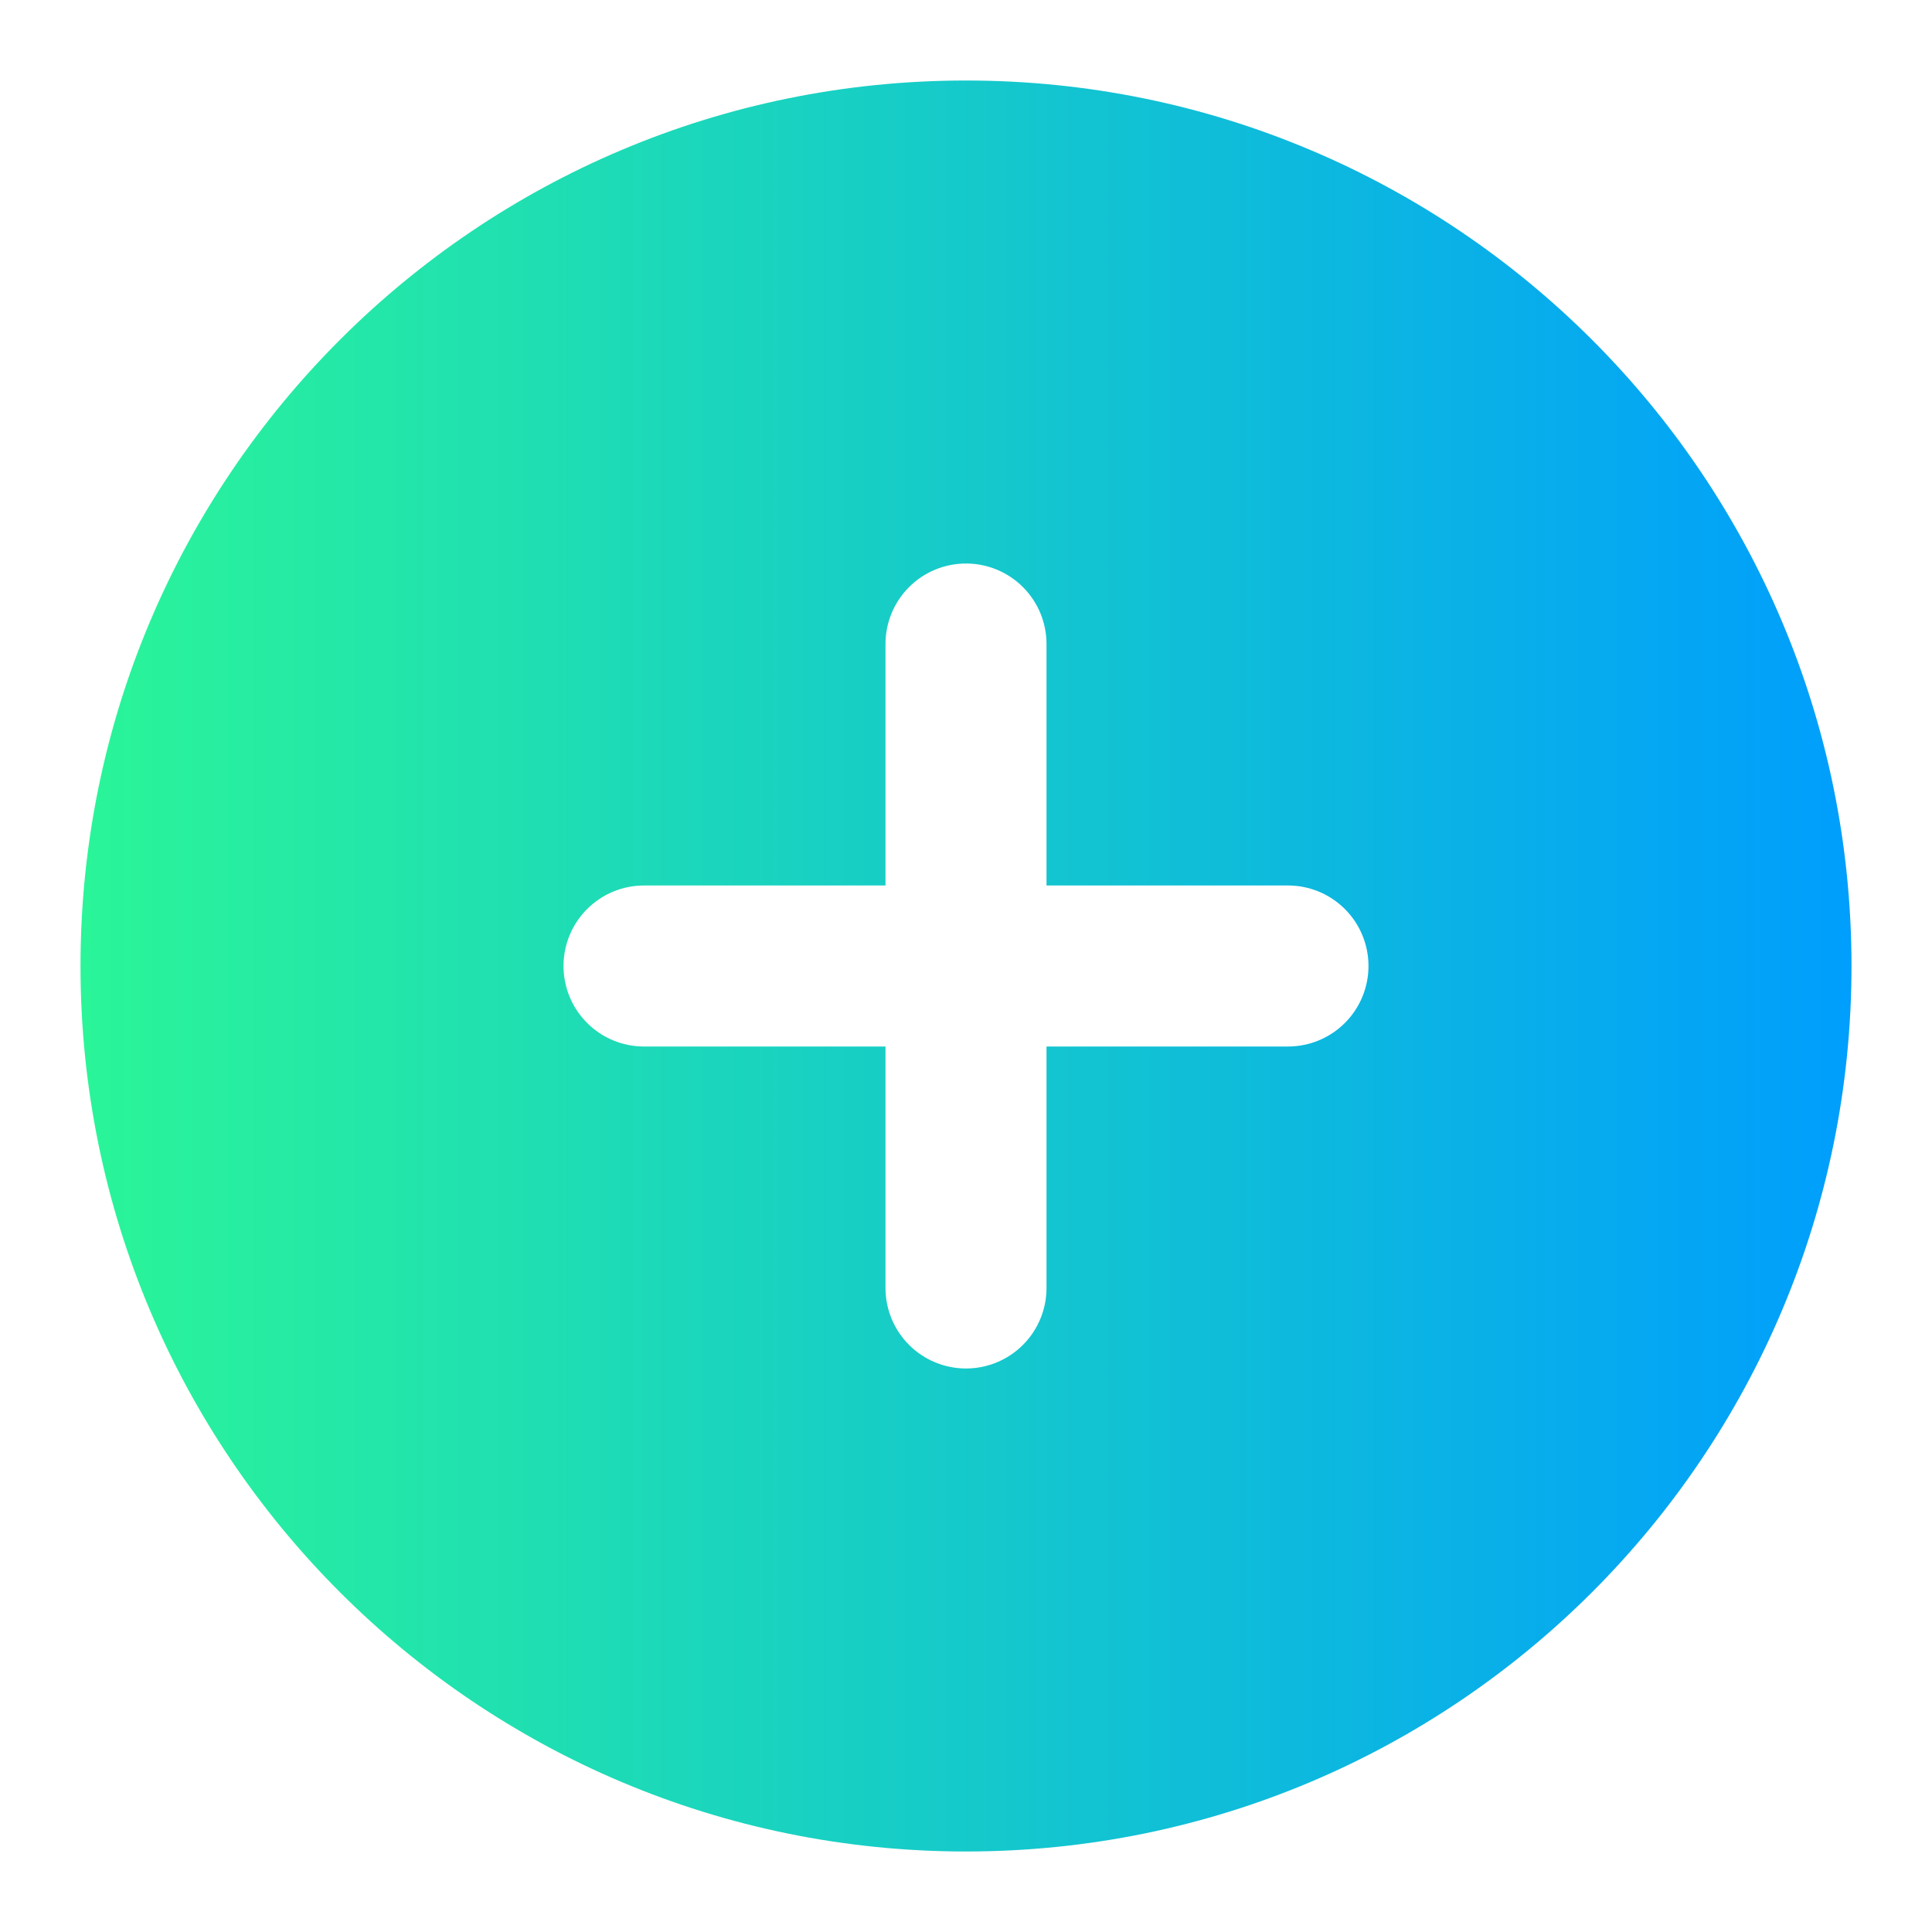
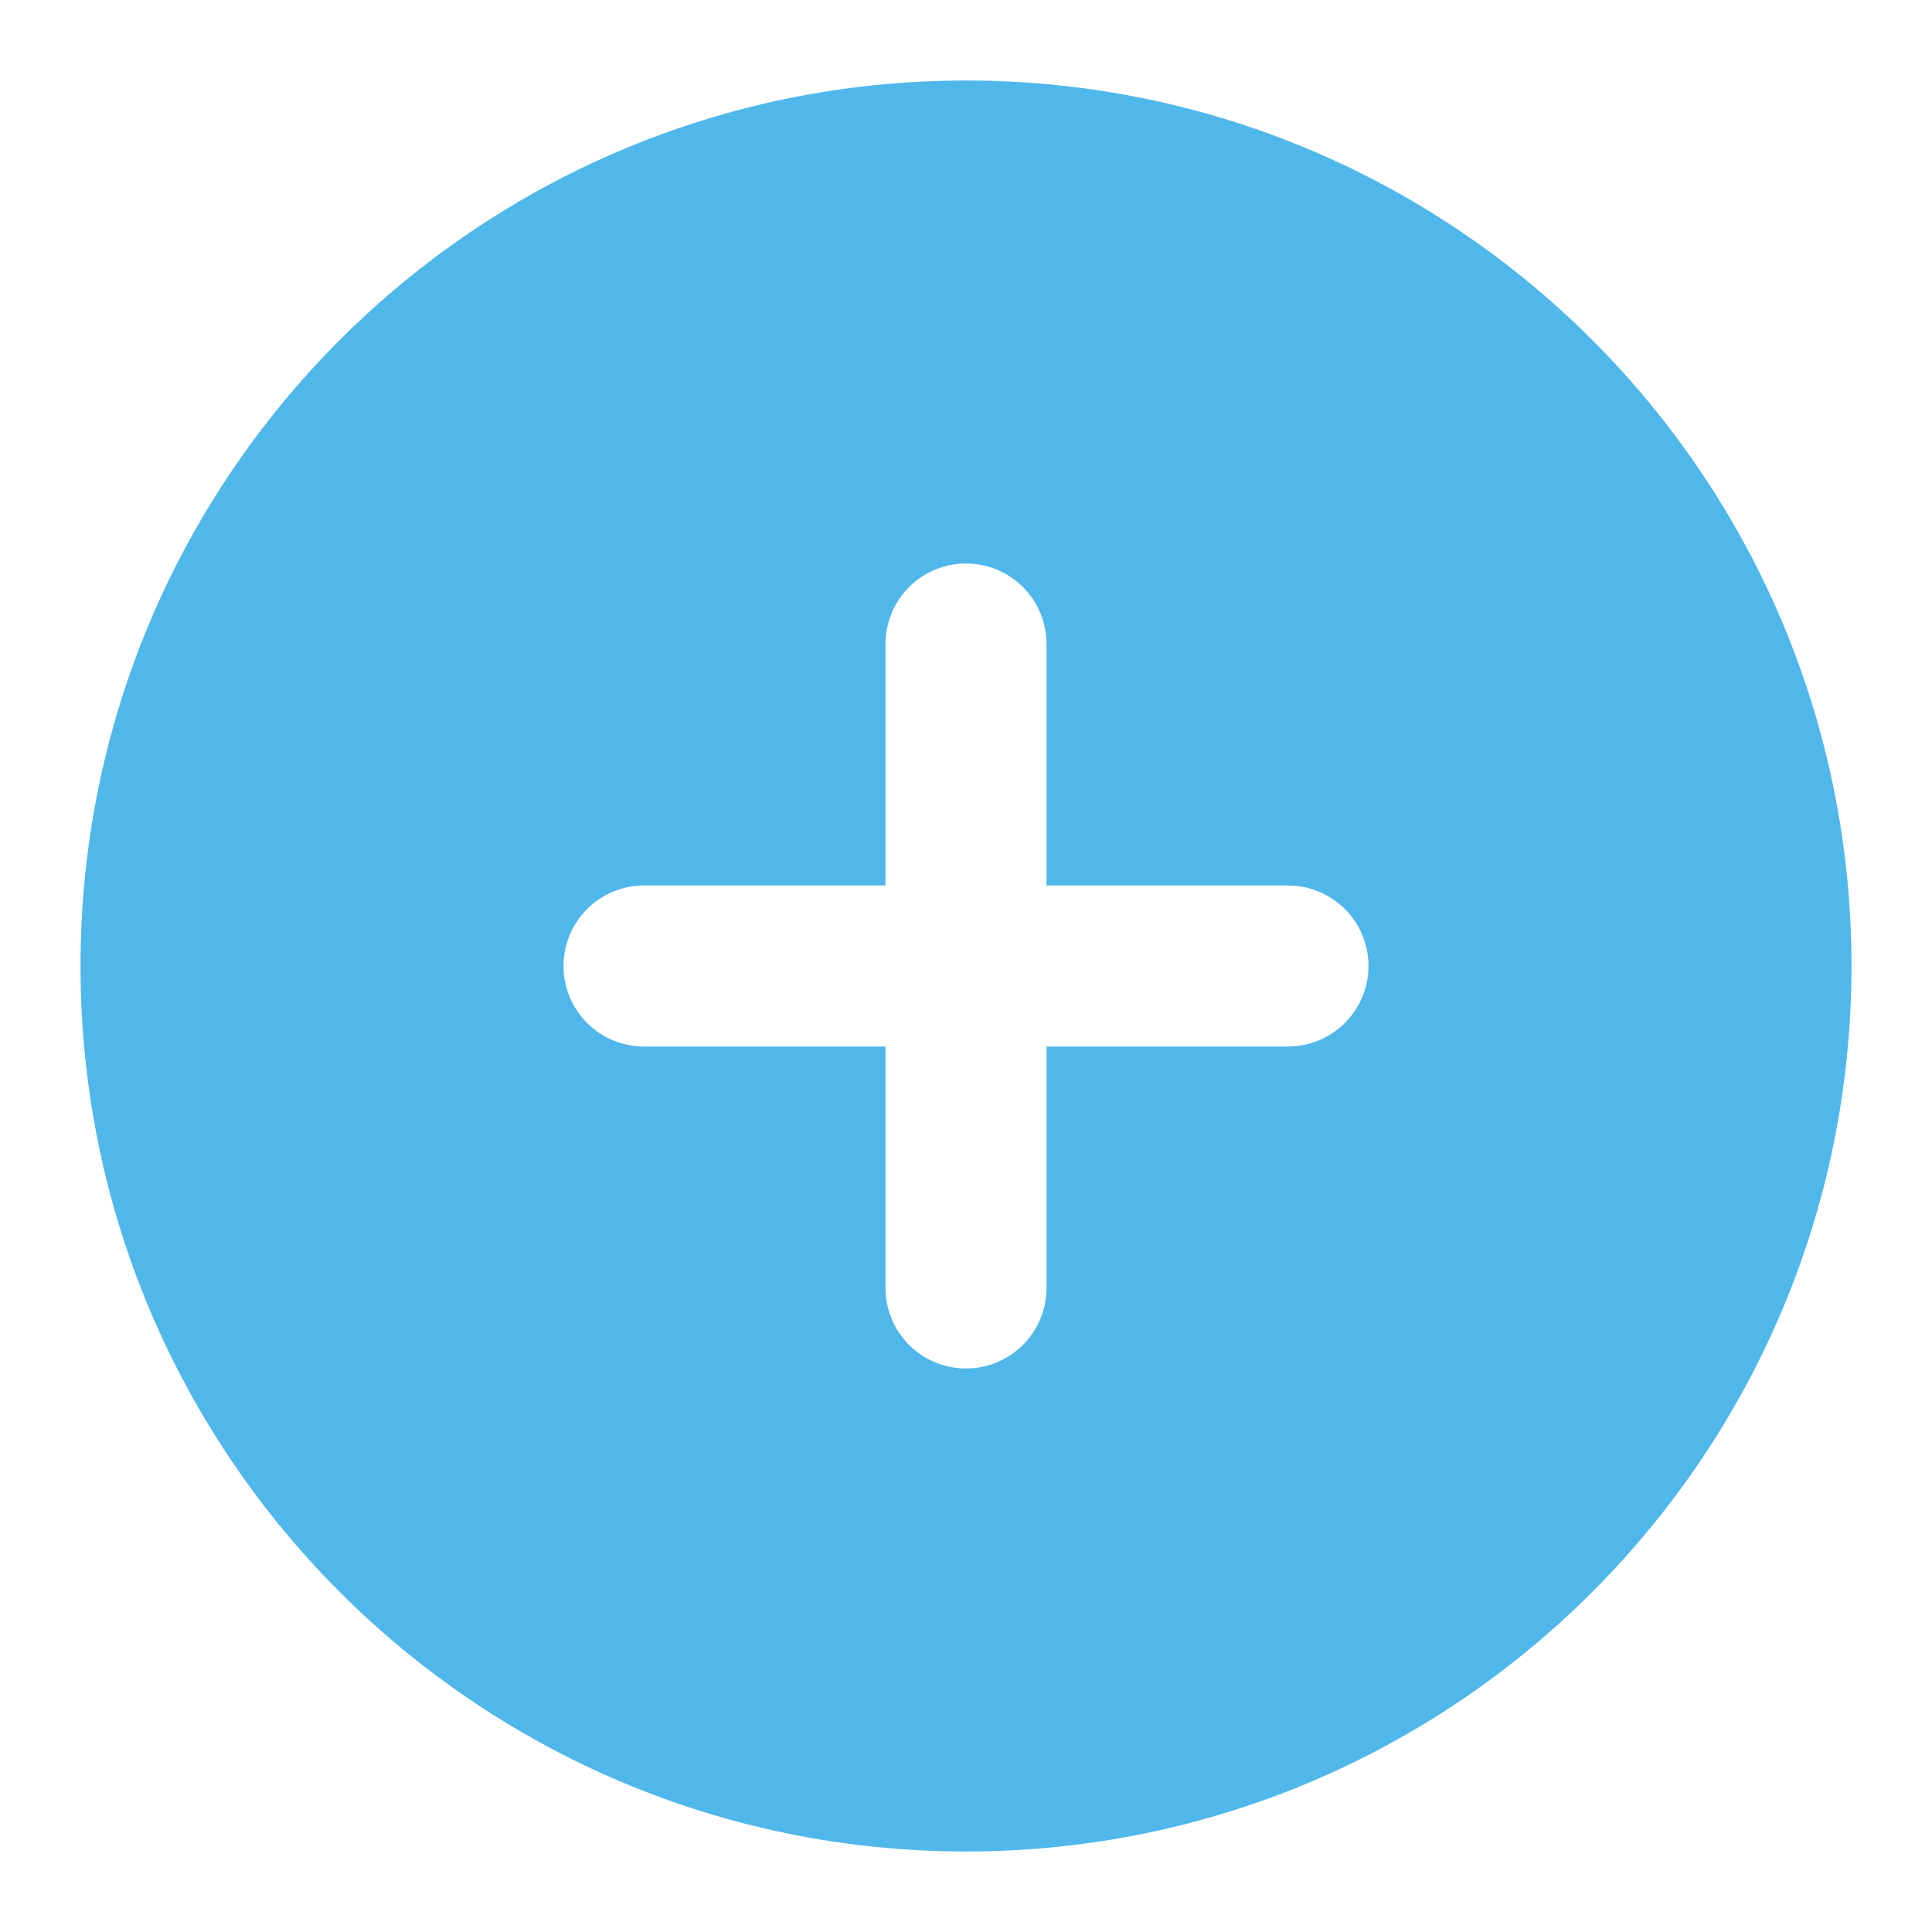
<svg xmlns="http://www.w3.org/2000/svg" width="64" height="64" viewBox="0 0 64 64" fill="none">
  <path fill-rule="evenodd" clip-rule="evenodd" d="M32 2.667C15.8 2.667 2.667 15.8 2.667 32C2.667 48.2 15.8 61.333 32 61.333C48.2 61.333 61.333 48.2 61.333 32C61.333 15.8 48.2 2.667 32 2.667ZM34.667 42.667C34.667 43.374 34.386 44.052 33.886 44.552C33.386 45.052 32.707 45.333 32 45.333C31.293 45.333 30.614 45.052 30.114 44.552C29.614 44.052 29.333 43.374 29.333 42.667V34.667H21.333C20.626 34.667 19.948 34.386 19.448 33.886C18.948 33.386 18.667 32.707 18.667 32C18.667 31.293 18.948 30.614 19.448 30.114C19.948 29.614 20.626 29.333 21.333 29.333H29.333V21.333C29.333 20.626 29.614 19.948 30.114 19.448C30.614 18.948 31.293 18.667 32 18.667C32.707 18.667 33.386 18.948 33.886 19.448C34.386 19.948 34.667 20.626 34.667 21.333V29.333H42.667C43.374 29.333 44.052 29.614 44.552 30.114C45.052 30.614 45.333 31.293 45.333 32C45.333 32.707 45.052 33.386 44.552 33.886C44.052 34.386 43.374 34.667 42.667 34.667H34.667V42.667Z" fill="url(#paint0_linear_14_110)" />
  <defs>
    <linearGradient id="paint0_linear_14_110" x1="2.667" y1="32" x2="61.333" y2="32" gradientUnits="userSpaceOnUse">
-       <stop stop-color="#2AF598" />
-       <stop offset="1" stop-color="#009EFD" />
+       <stop stop-color="#50b7eb" />
+       <stop offset="1" stop-color="#50b7eb" />
    </linearGradient>
  </defs>
</svg>
